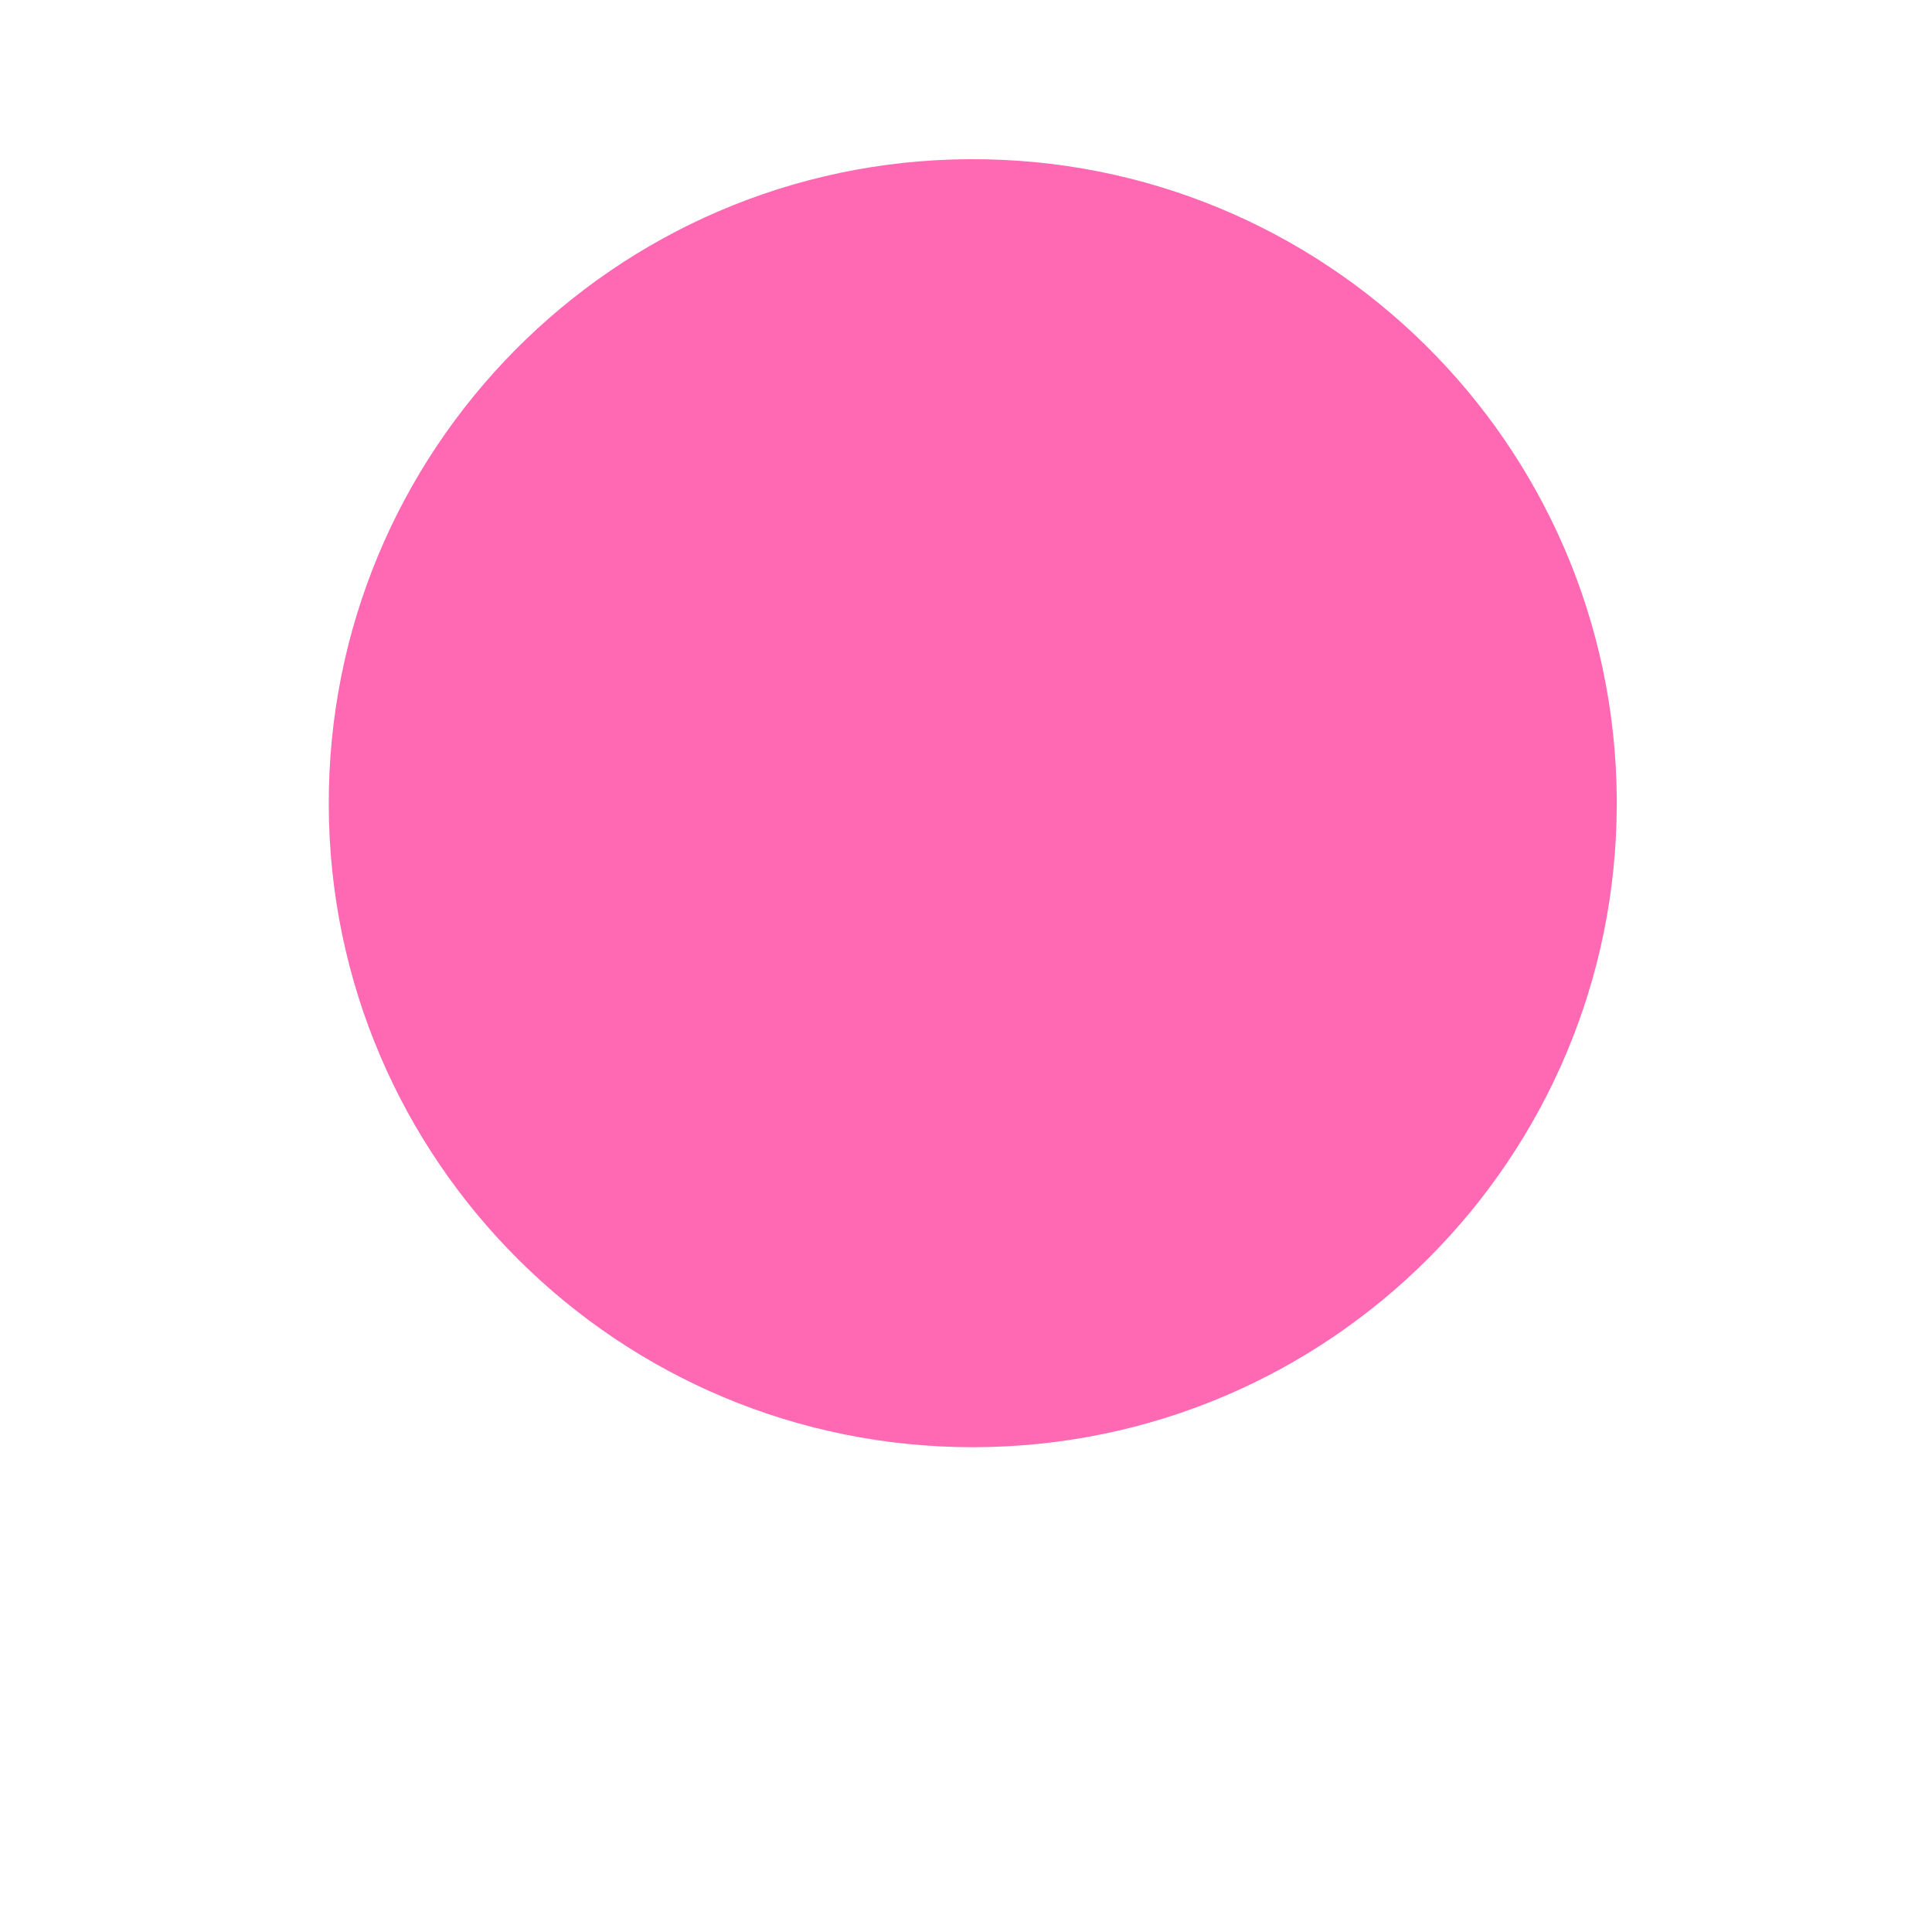
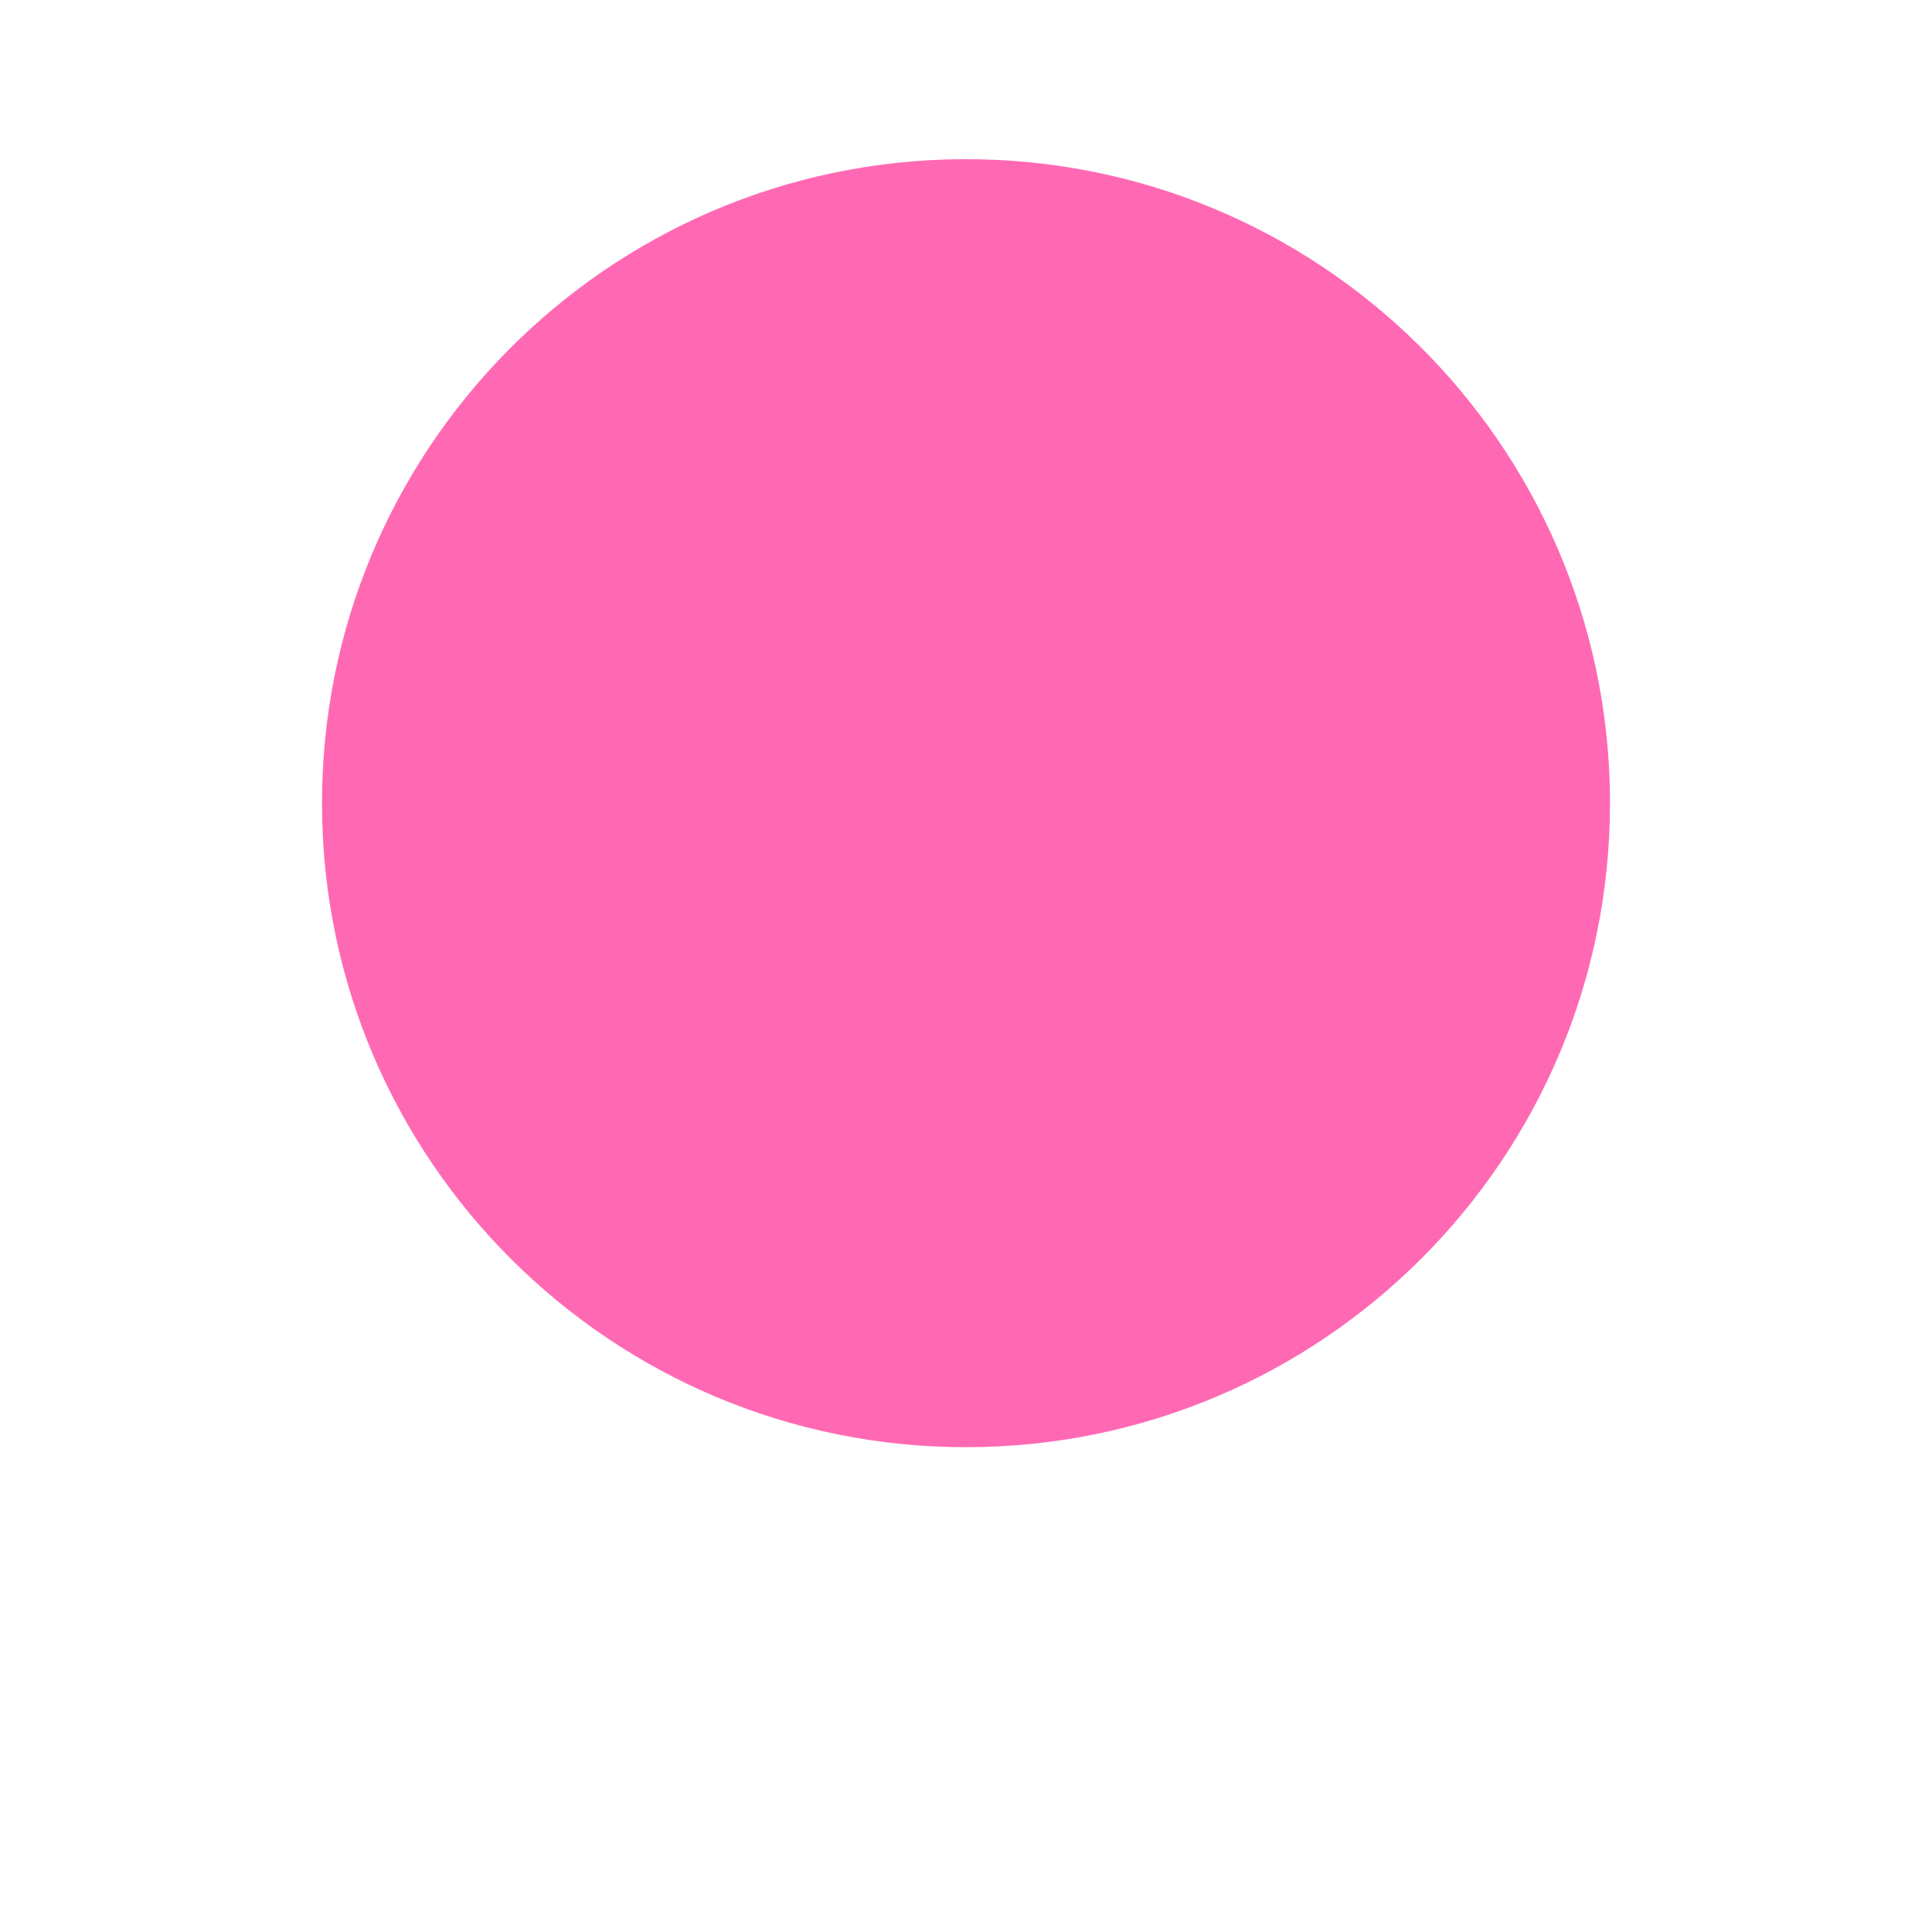
<svg xmlns="http://www.w3.org/2000/svg" viewBox="0 0 30 30" width="30pt" height="30pt" version="1.1" id="svg133">
  <defs id="defs137" />
-   <path style="fill:#FF69B4;fill-opacity:1;stroke-width:3.84" id="path2106" d="M 25.105,12.472 A 10,10 0 0 1 15.124,22.472 10,10 0 0 1 5.105,12.511 10,10 0 0 1 15.046,2.472 10,10 0 0 1 25.105,12.394" />
+   <path style="fill:#ff69b4;fill-opacity:1;stroke-width:3.84" id="path2106" d="M 25,12.472 A 10,10 0 0 1 15.02,22.472 10,10 0 0 1 5,12.511 10,10 0 0 1 14.941,2.472 10,10 0 0 1 25,12.394" />
</svg>
